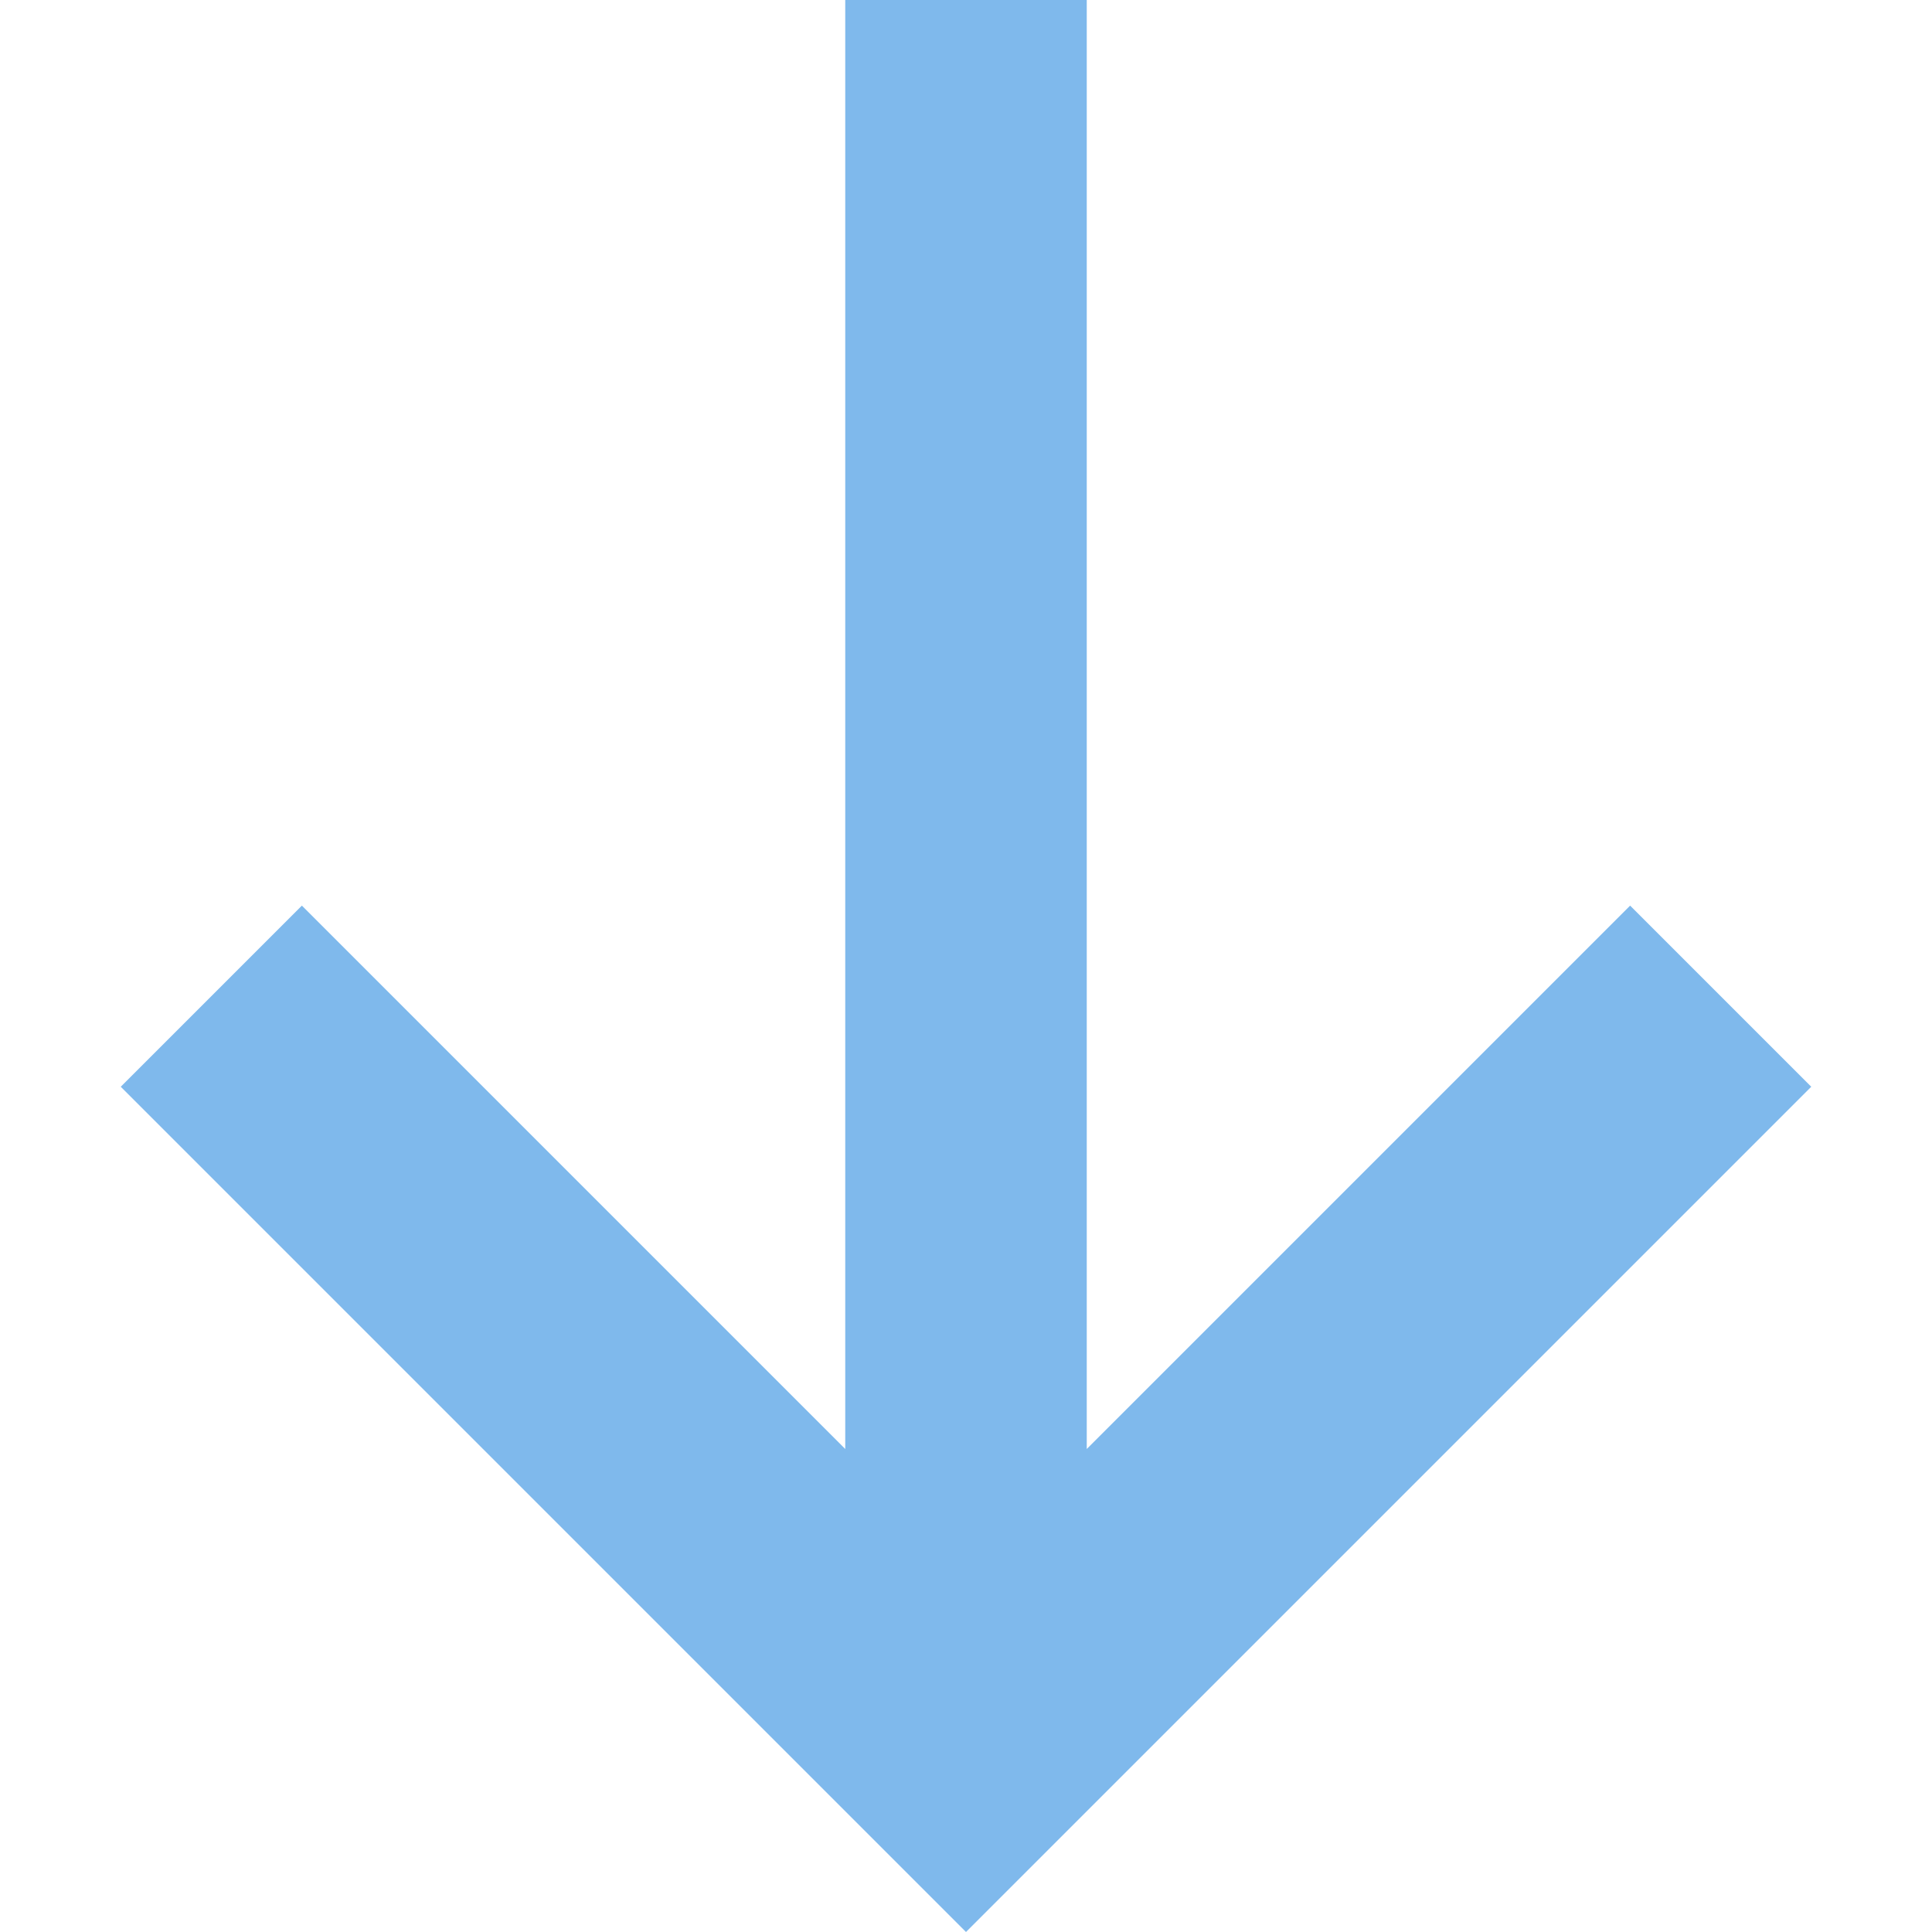
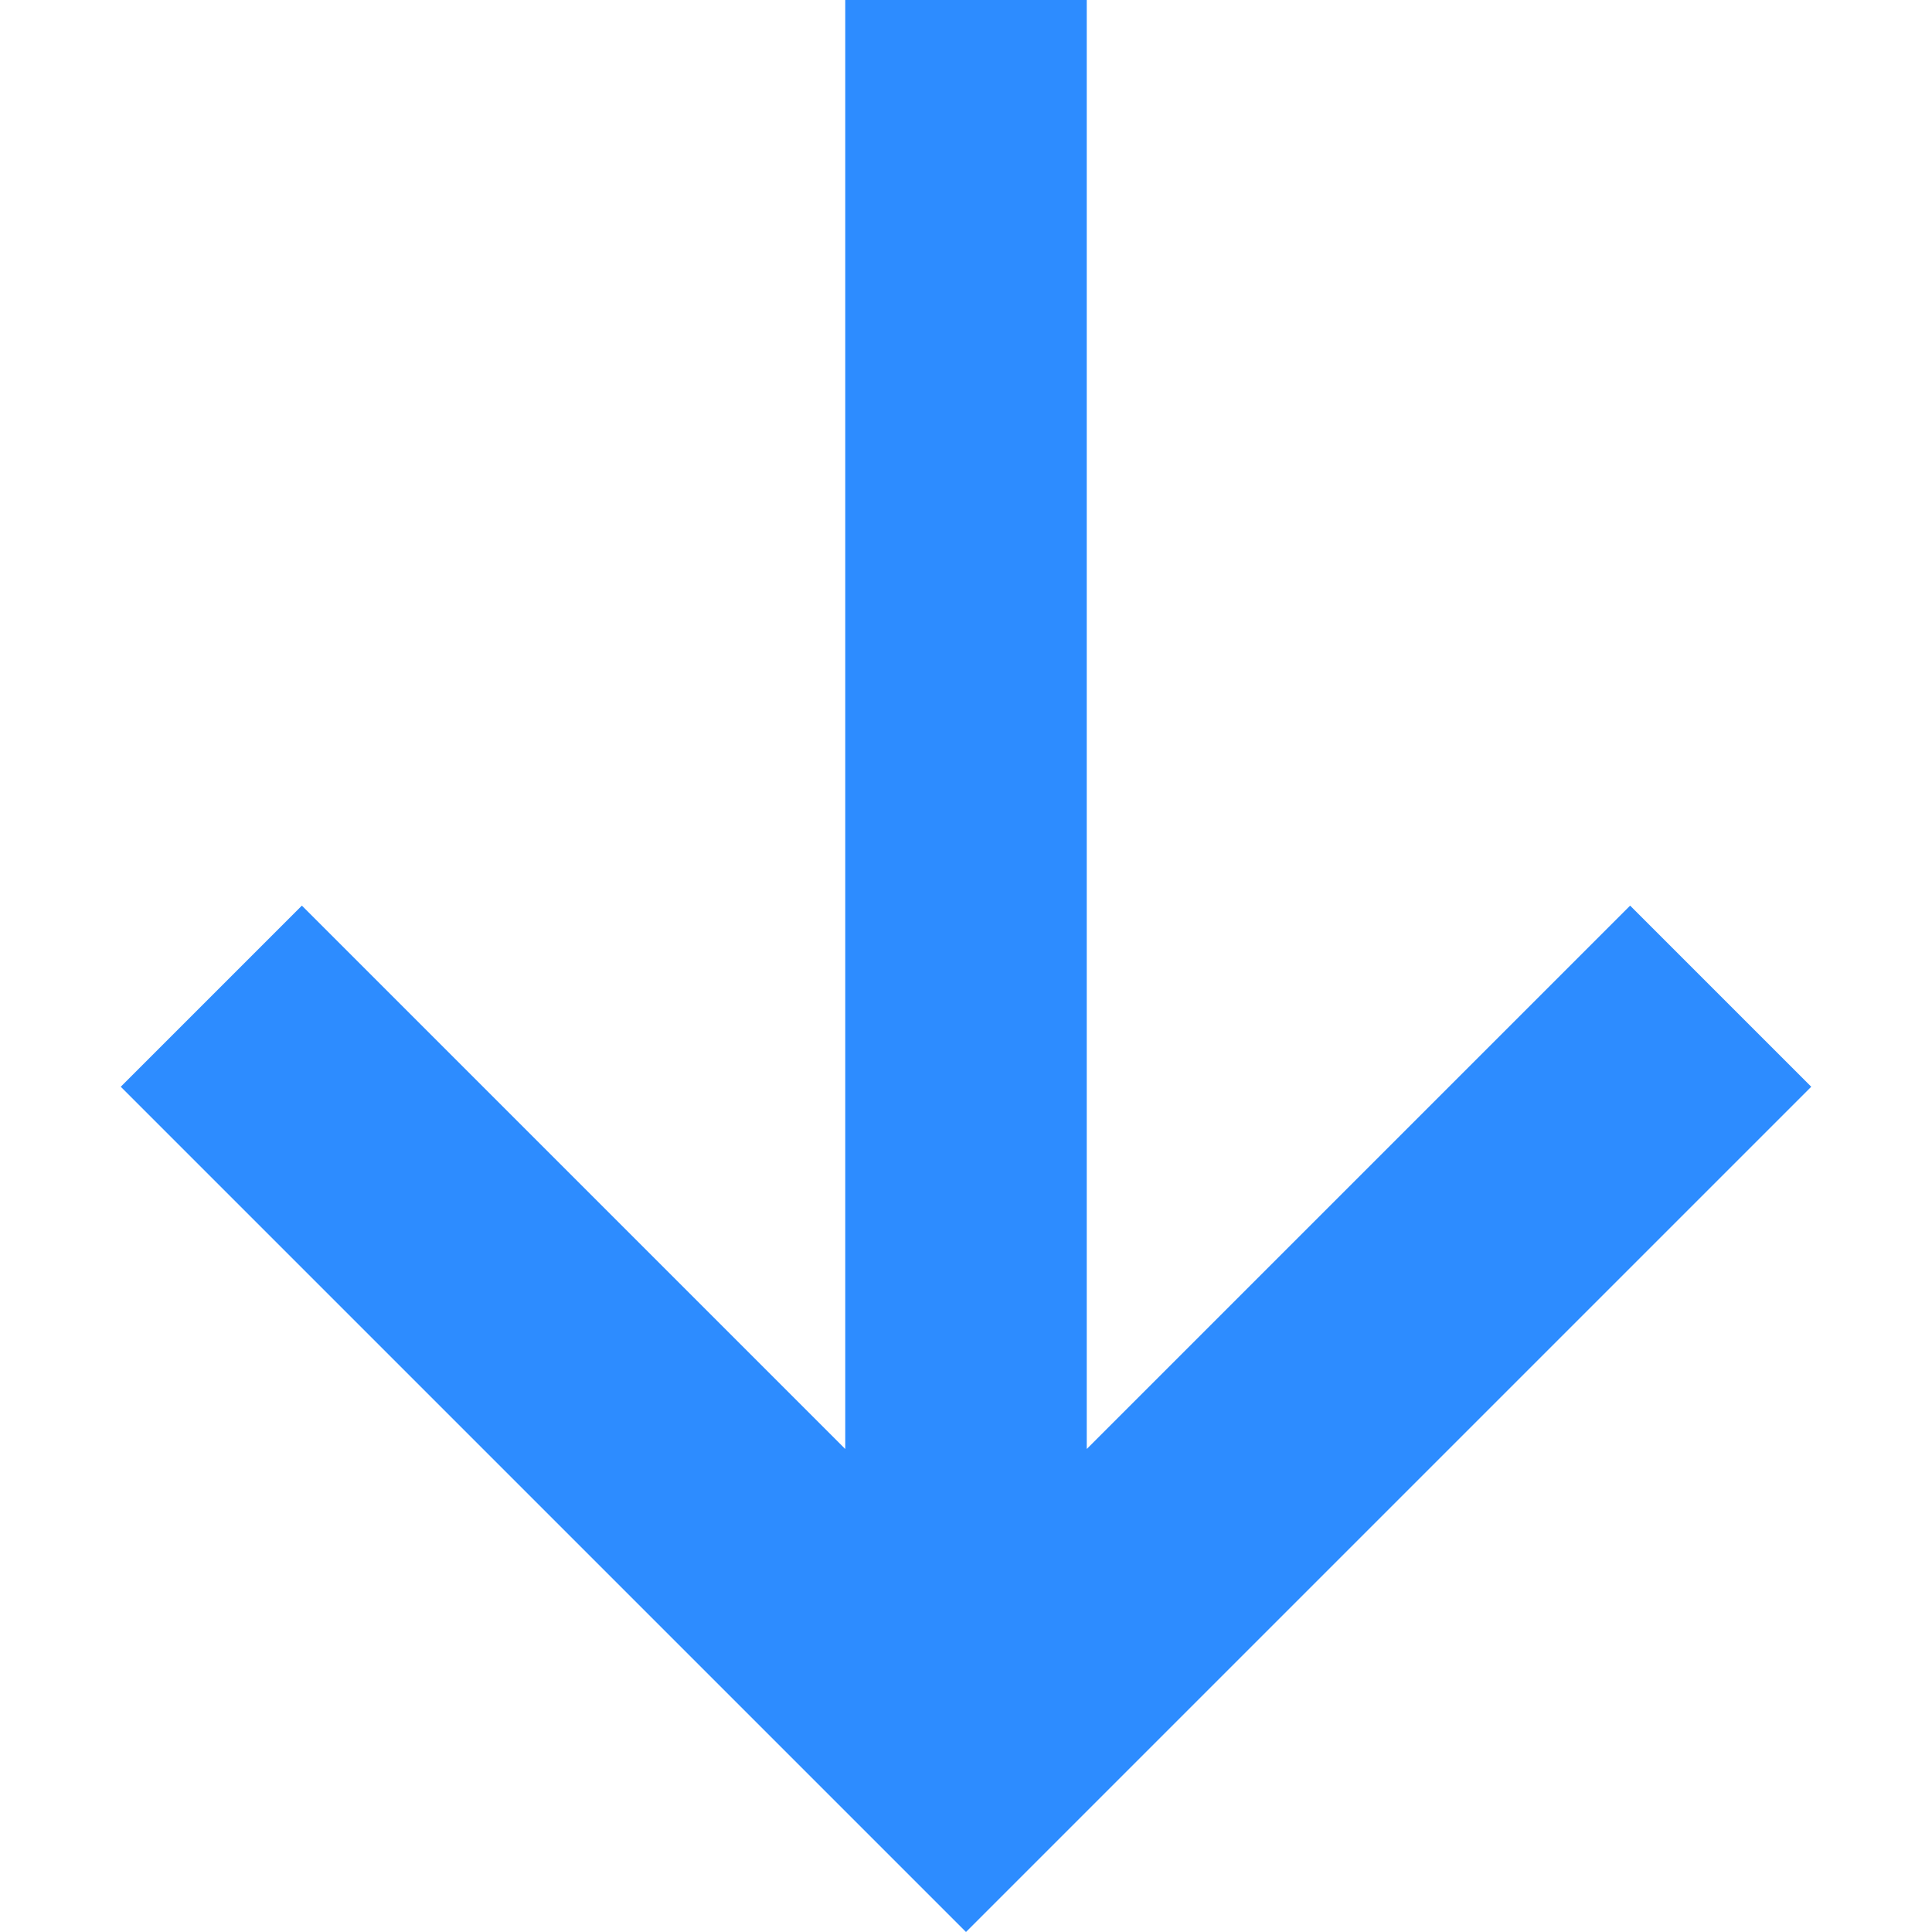
<svg xmlns="http://www.w3.org/2000/svg" width="16" height="16" id="svg4159" version="1.1" viewBox="0 0 16 16">
  <defs id="defs4161">
    </defs>
  <g id="layer1">
-     <path style="opacity:1;fill:#7fb9ec;fill-opacity:1;fill-rule:nonzero;stroke:none;stroke-width:30;stroke-linecap:square;stroke-linejoin:miter;stroke-miterlimit:4;stroke-dasharray:none;stroke-dashoffset:0;stroke-opacity:1" d="M 7 0 L 7 12 L 2.5 7.5 L 1 9 L 8 16 L 15 9 L 13.5 7.5 L 9 12 L 9 0 L 7 0 z " id="rect4140" />
+     <path style="opacity:1;fill:#2d8cff;fill-opacity:1;fill-rule:nonzero;stroke:none;stroke-width:30;stroke-linecap:square;stroke-linejoin:miter;stroke-miterlimit:4;stroke-dasharray:none;stroke-dashoffset:0;stroke-opacity:1" d="M 7,0 V 12 L 2.5,7.5 1,9 8,16 15,9 13.5,7.5 9,12 V 0 Z" id="rect4140" />
  </g>
</svg>
